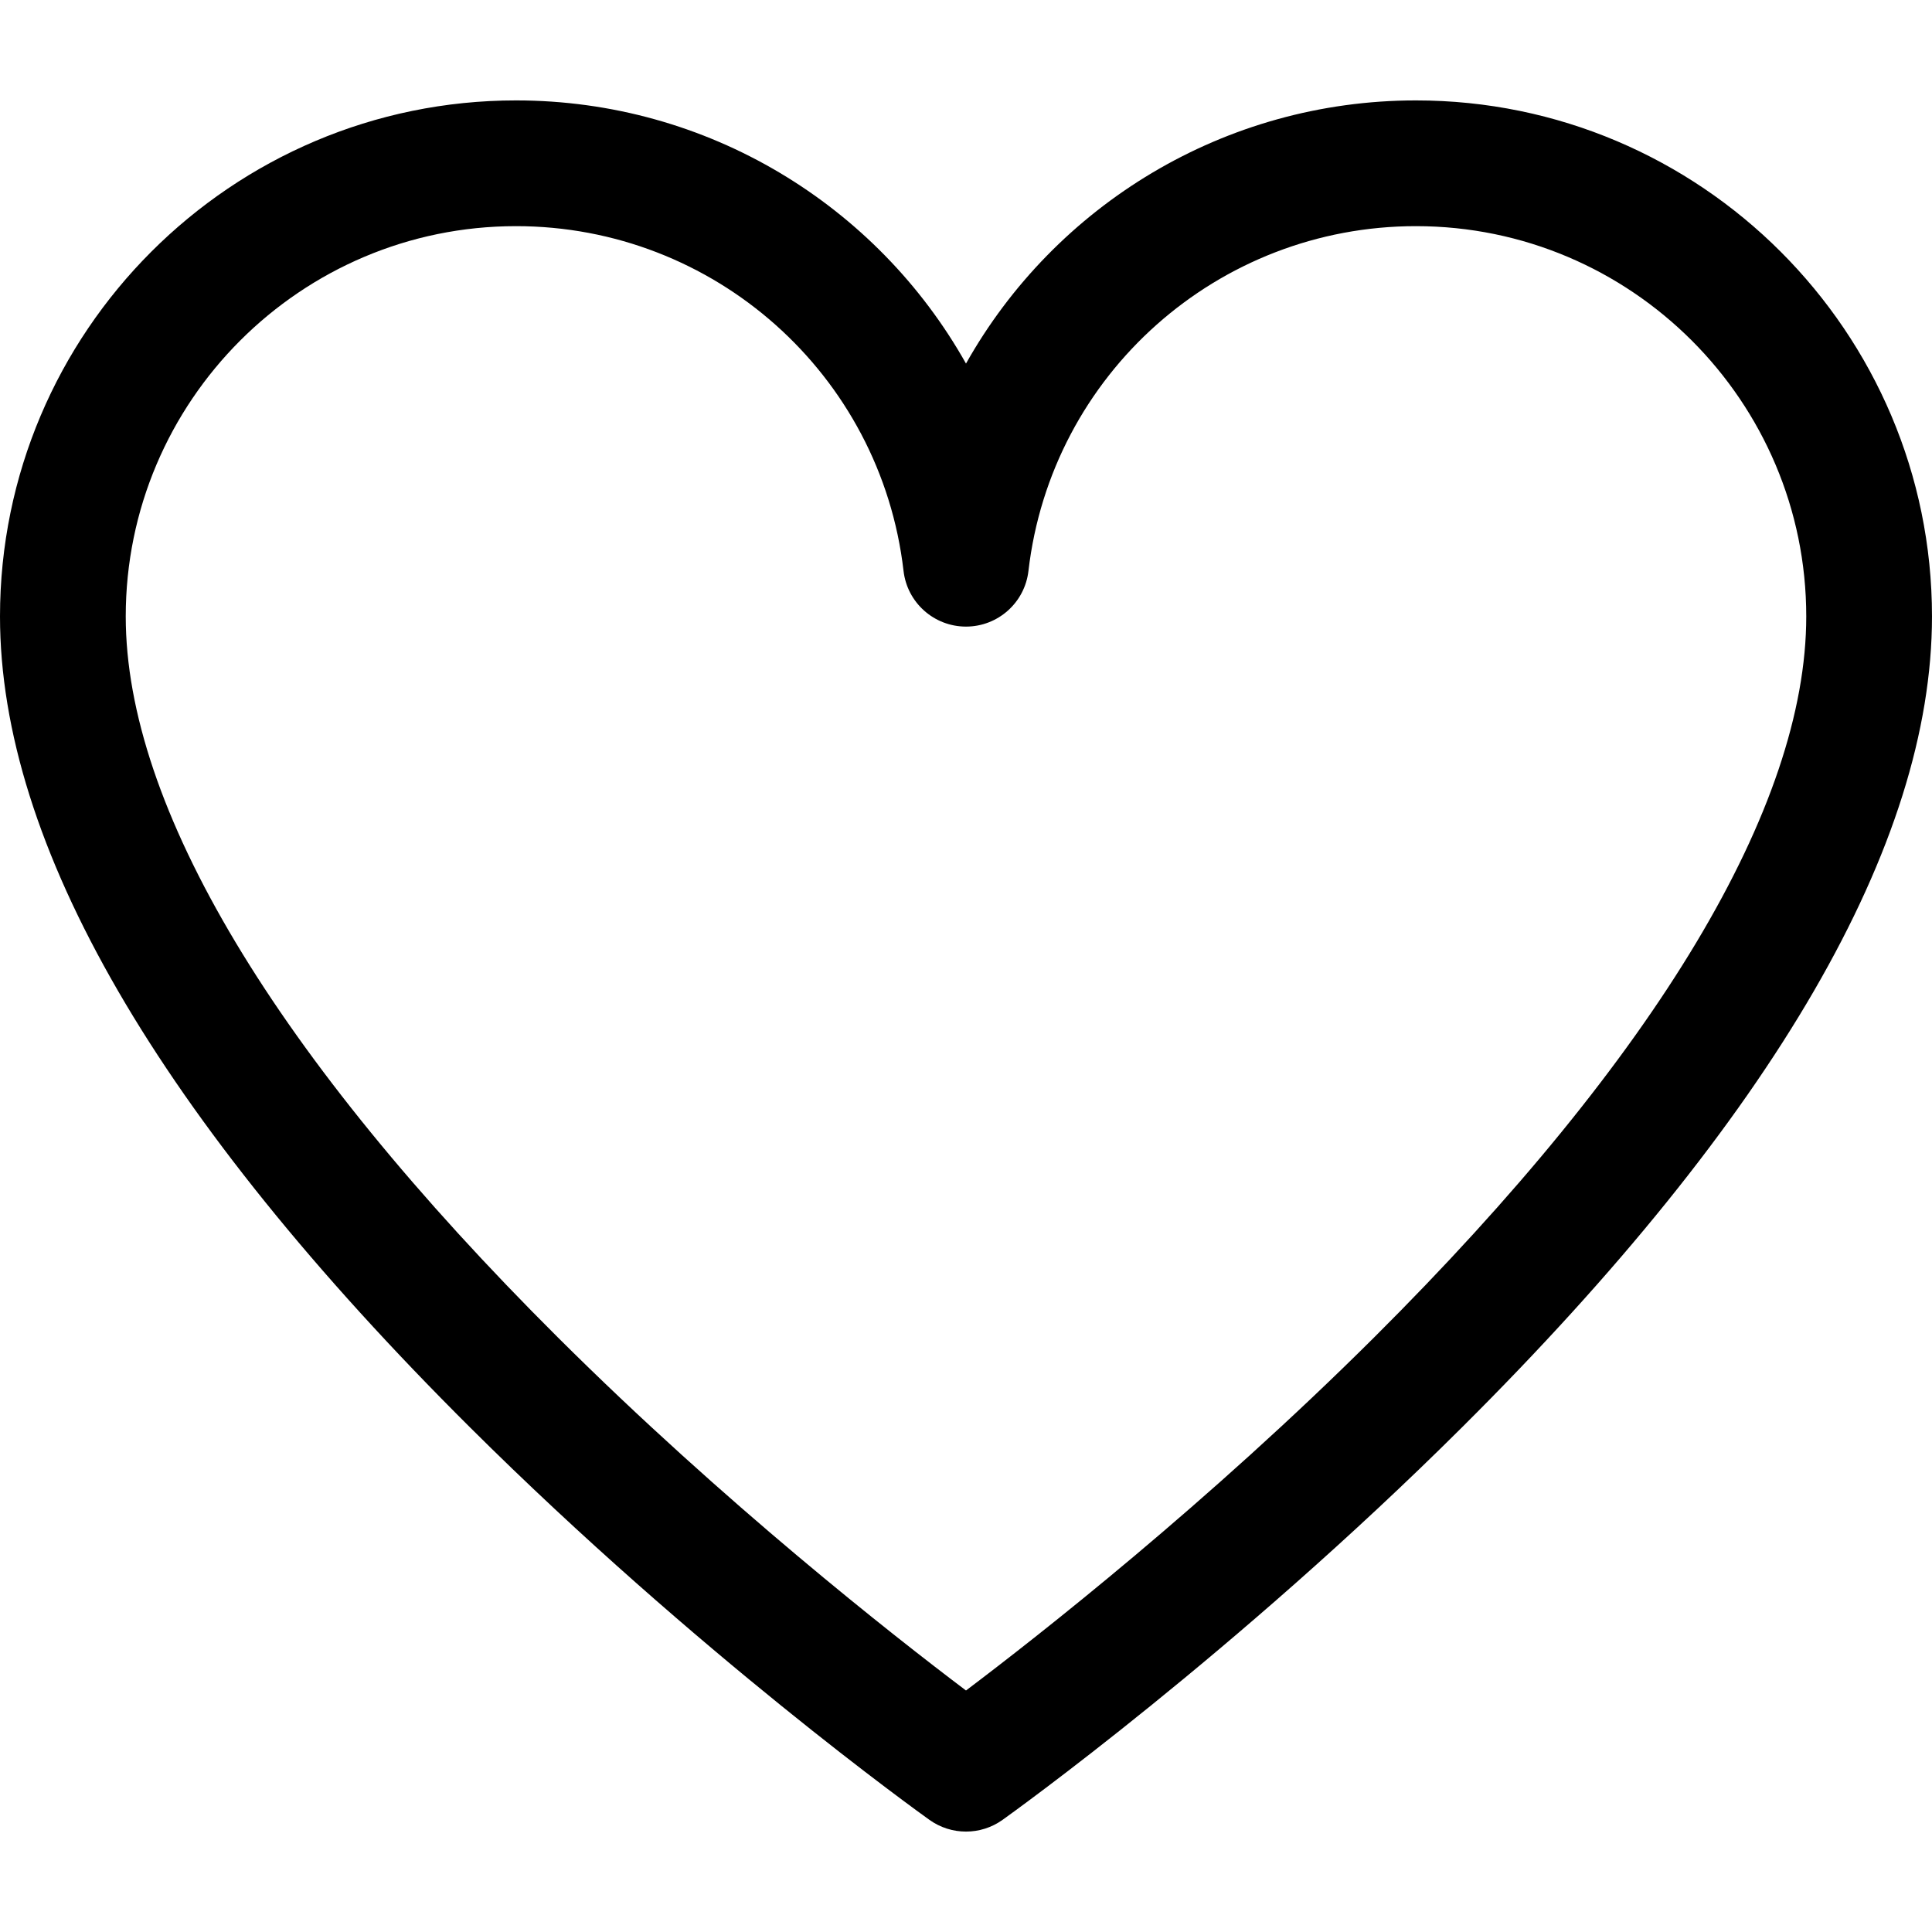
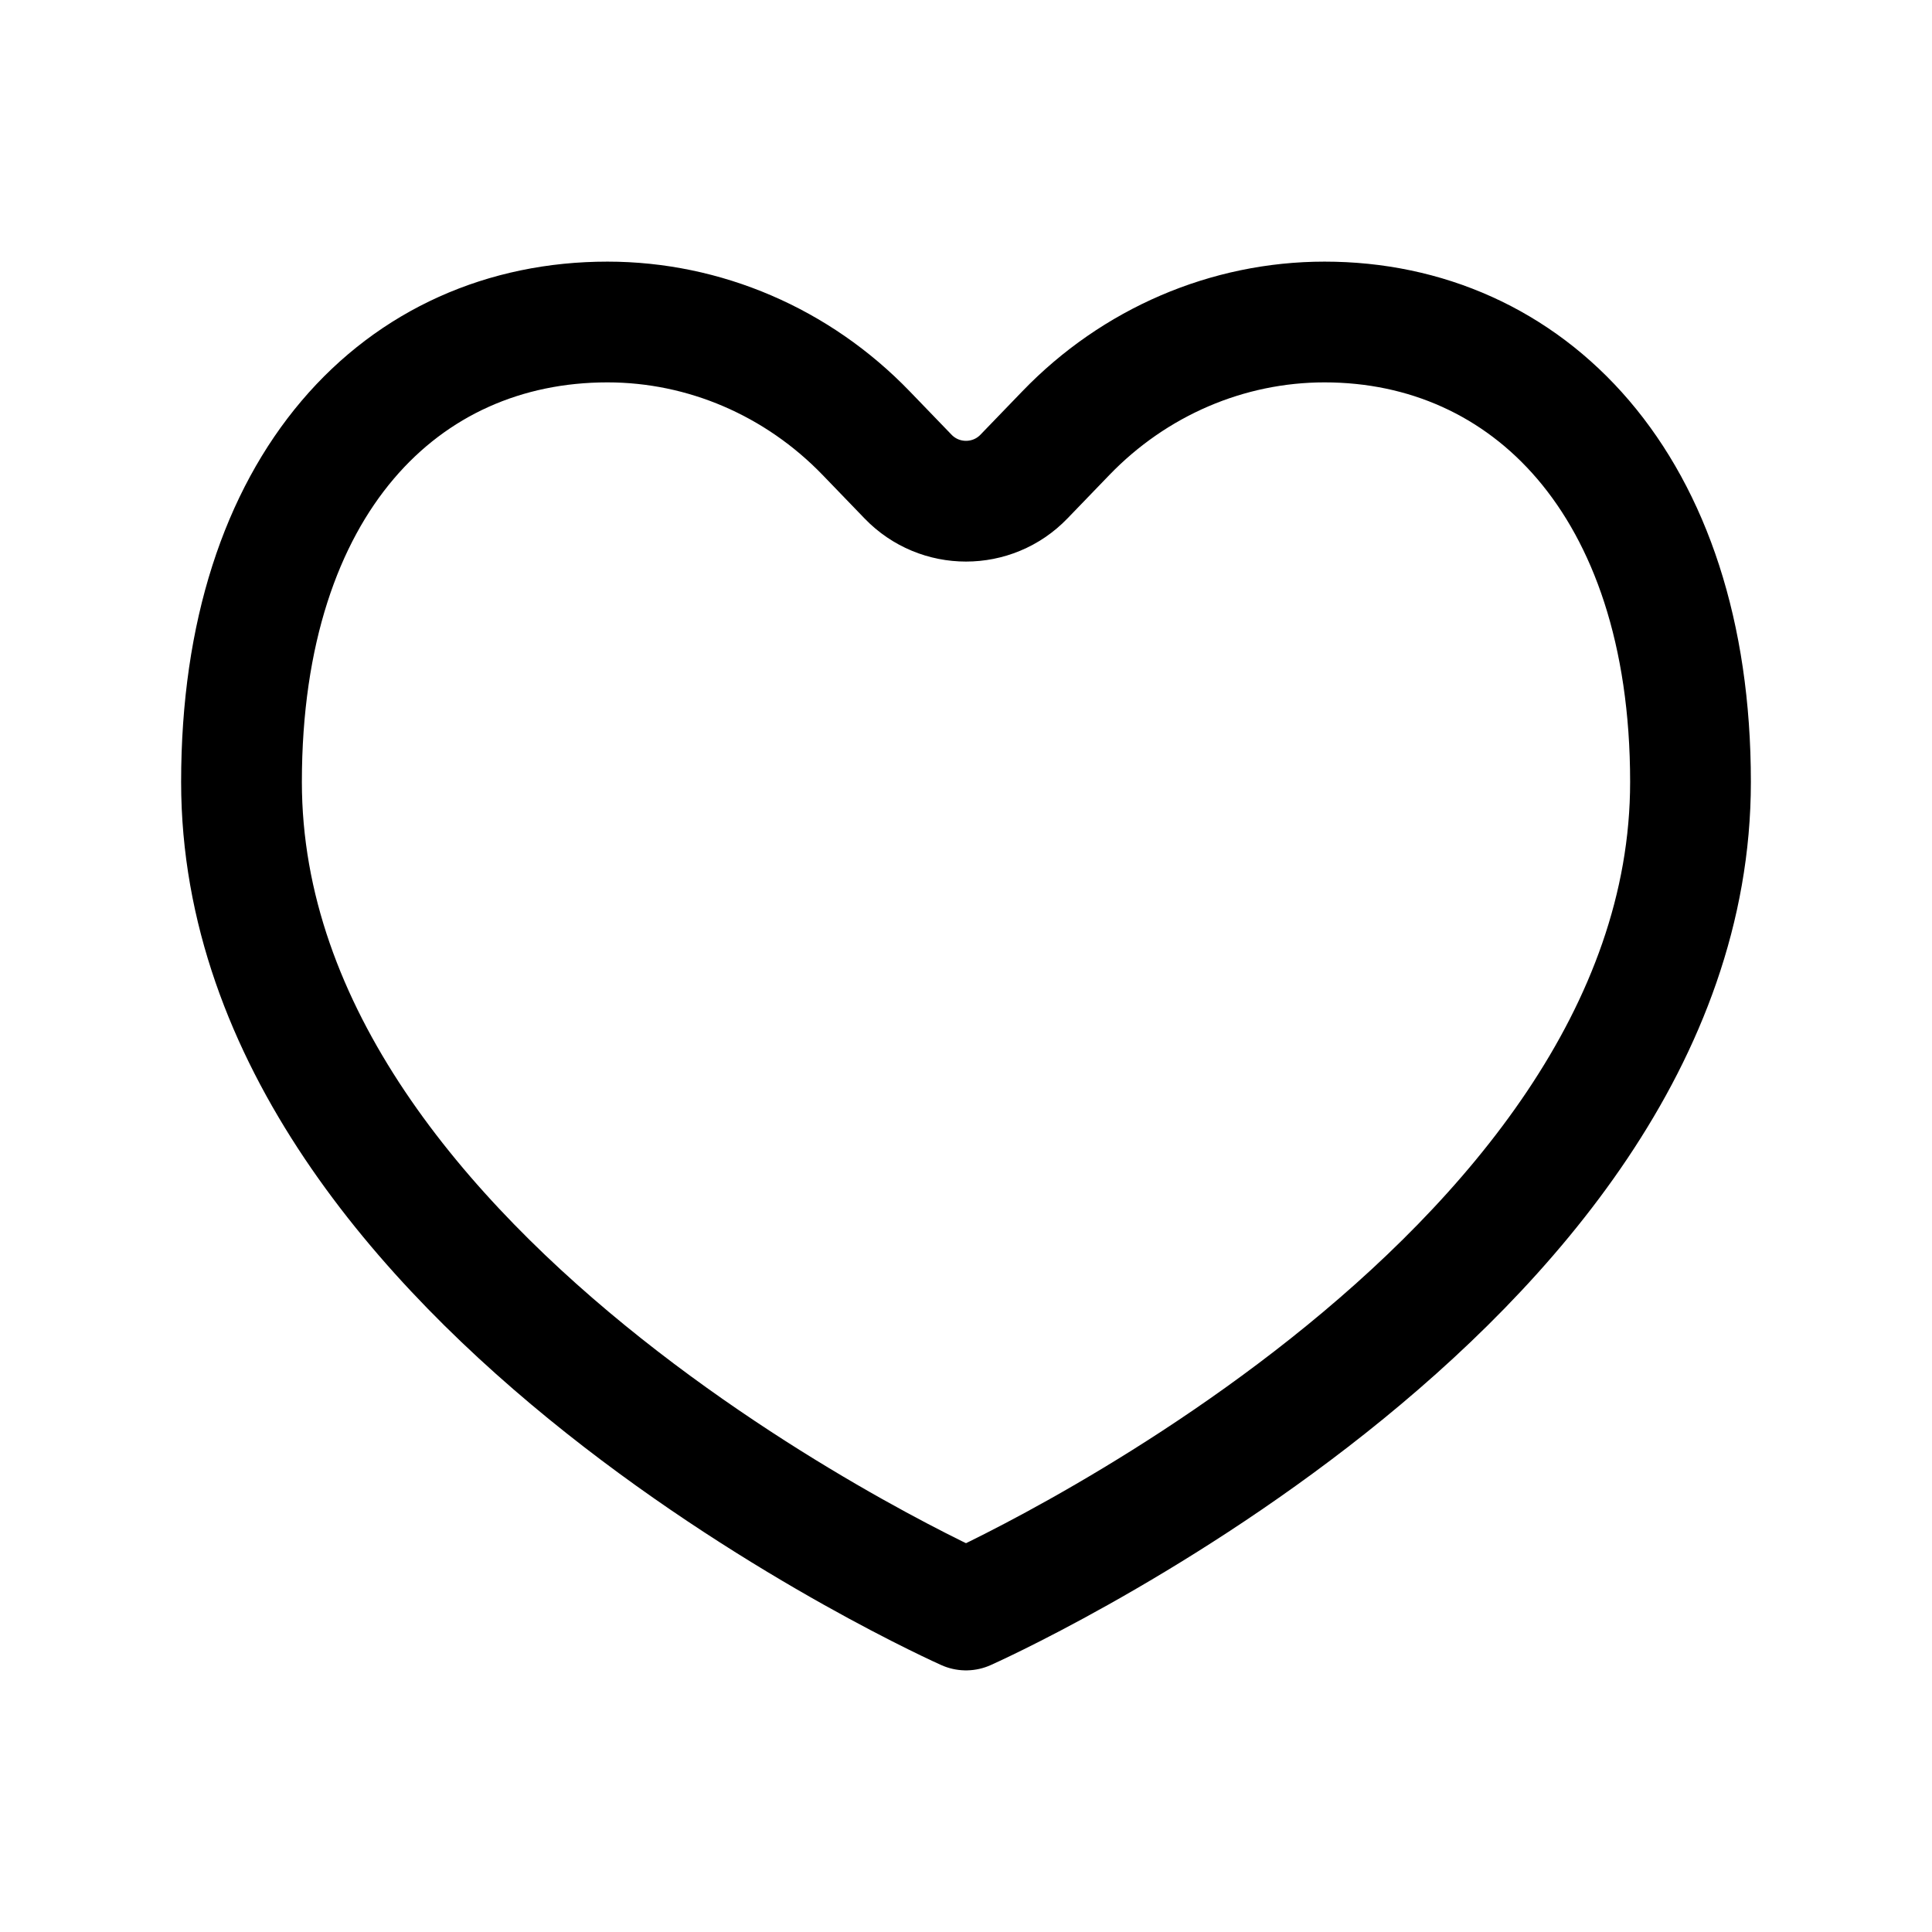
- <svg xmlns="http://www.w3.org/2000/svg" fill="#000000" height="30px" width="30px" version="1.1" id="Layer_1" viewBox="0 0 460.96 460.96" xml:space="preserve" stroke="#000000" stroke-width="0.005" transform="rotate(0)">
+ <svg xmlns="http://www.w3.org/2000/svg" width="30px" height="30px" viewBox="0 0 24 24" fill="none">
  <g id="SVGRepo_bgCarrier" stroke-width="0" />
-   <g id="SVGRepo_tracerCarrier" stroke-linecap="round" stroke-linejoin="round" stroke="#CCCCCC" stroke-width="4.61" />
+   <g id="SVGRepo_tracerCarrier" stroke-linecap="round" stroke-linejoin="round" />
  <g id="SVGRepo_iconCarrier">
-     <g>
-       <g>
-         <path d="M337.843,23.957c-45.74,0-86.155,25.047-107.364,62.788c-21.209-37.741-61.623-62.788-107.364-62.788 C55.229,23.957,0,79.186,0,147.072c0,54.355,37.736,119.46,112.16,193.506c54.115,53.84,107.363,92.031,109.603,93.631 c2.607,1.861,5.662,2.792,8.716,2.792s6.109-0.93,8.715-2.792c2.241-1.6,55.489-39.791,109.604-93.631 c74.424-74.046,112.16-139.151,112.16-193.506C460.958,79.186,405.729,23.957,337.843,23.957z M327.919,319.032 c-39.843,39.681-80.171,71.279-97.44,84.307c-17.269-13.029-57.597-44.626-97.44-84.307C65.63,251.899,30,192.436,30,147.072 c0-51.344,41.771-93.115,93.115-93.115c47.279,0,87.03,35.369,92.464,82.271c0.876,7.565,7.284,13.273,14.9,13.273 c7.616,0,14.023-5.708,14.9-13.273c5.435-46.902,45.185-82.271,92.464-82.271c51.344,0,93.115,41.771,93.115,93.115 C430.958,192.436,395.328,251.899,327.919,319.032z" />
-       </g>
-     </g>
+     <path d="M12 20C12 20 21 16 21 9.714C21 6 18.965 4 16.454 4C15.249 4 14.092 4.497 13.24 5.381L12.72 5.92C12.327 6.328 11.673 6.328 11.28 5.92L10.76 5.381C9.907 4.497 8.751 4 7.546 4C5 4 3 6 3 9.714C3 16 12 20 12 20Z" stroke="#000000" stroke-width="1.5" stroke-linecap="round" stroke-linejoin="round" />
  </g>
</svg>
